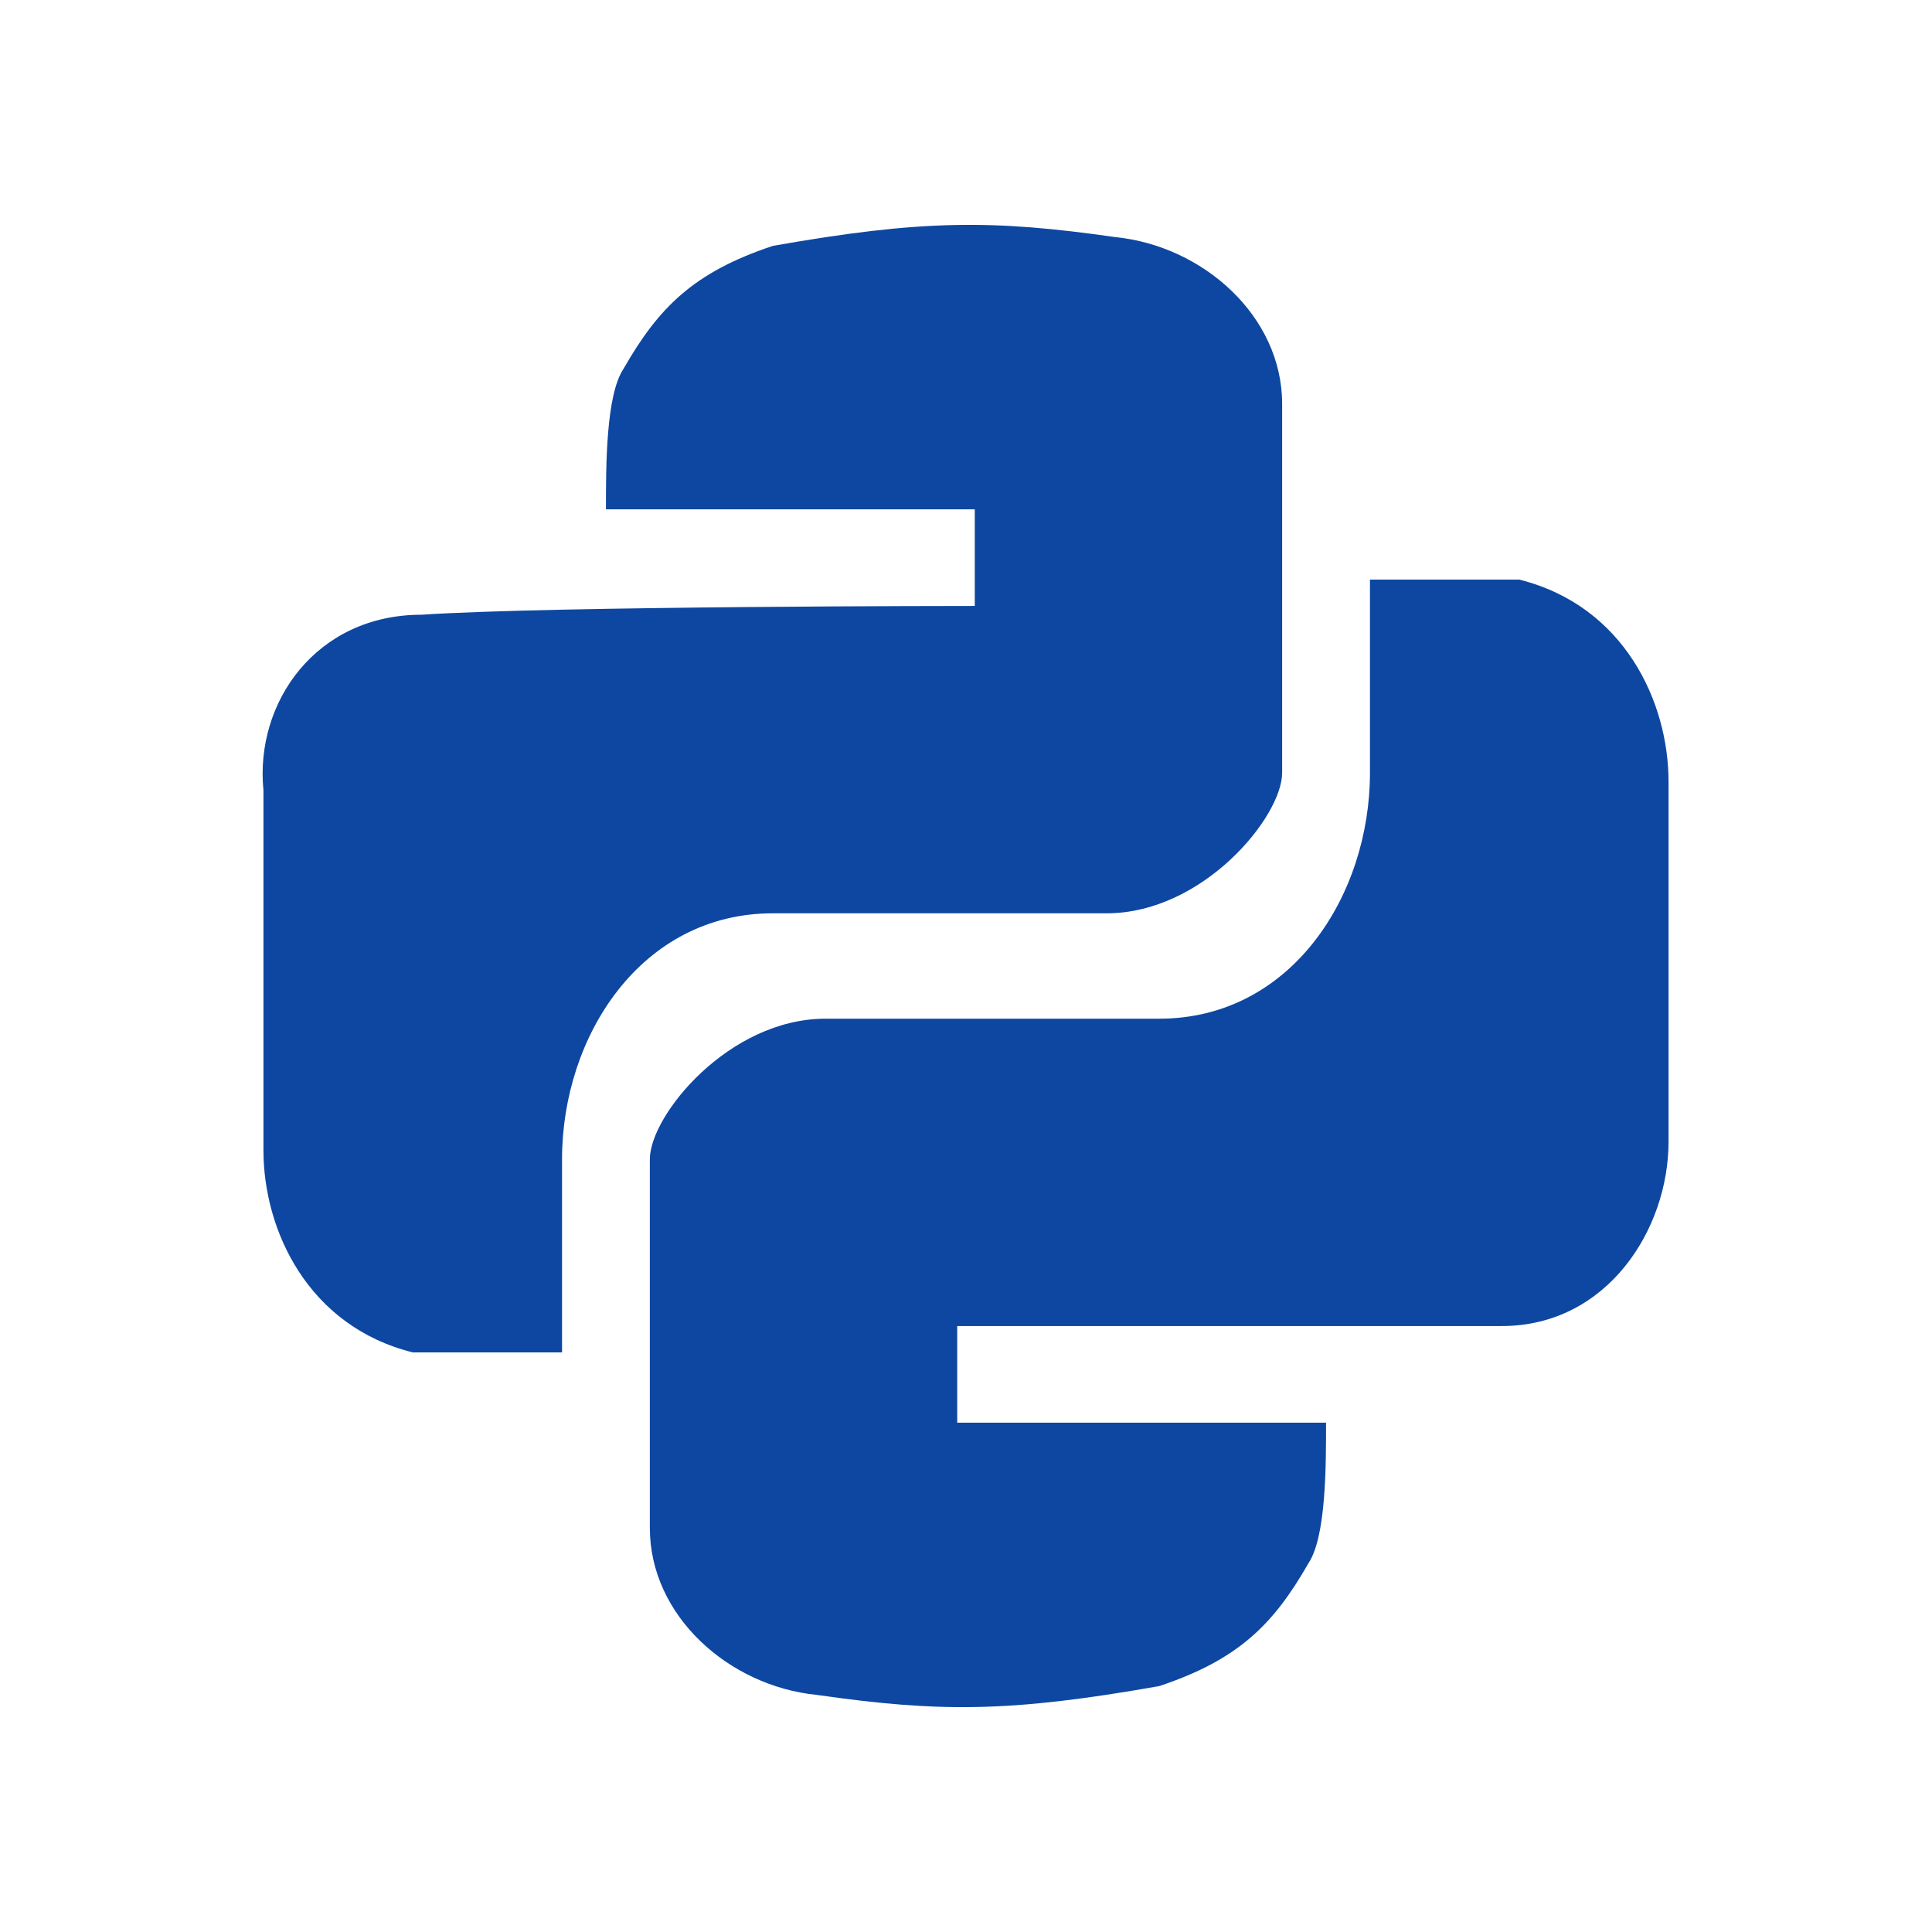
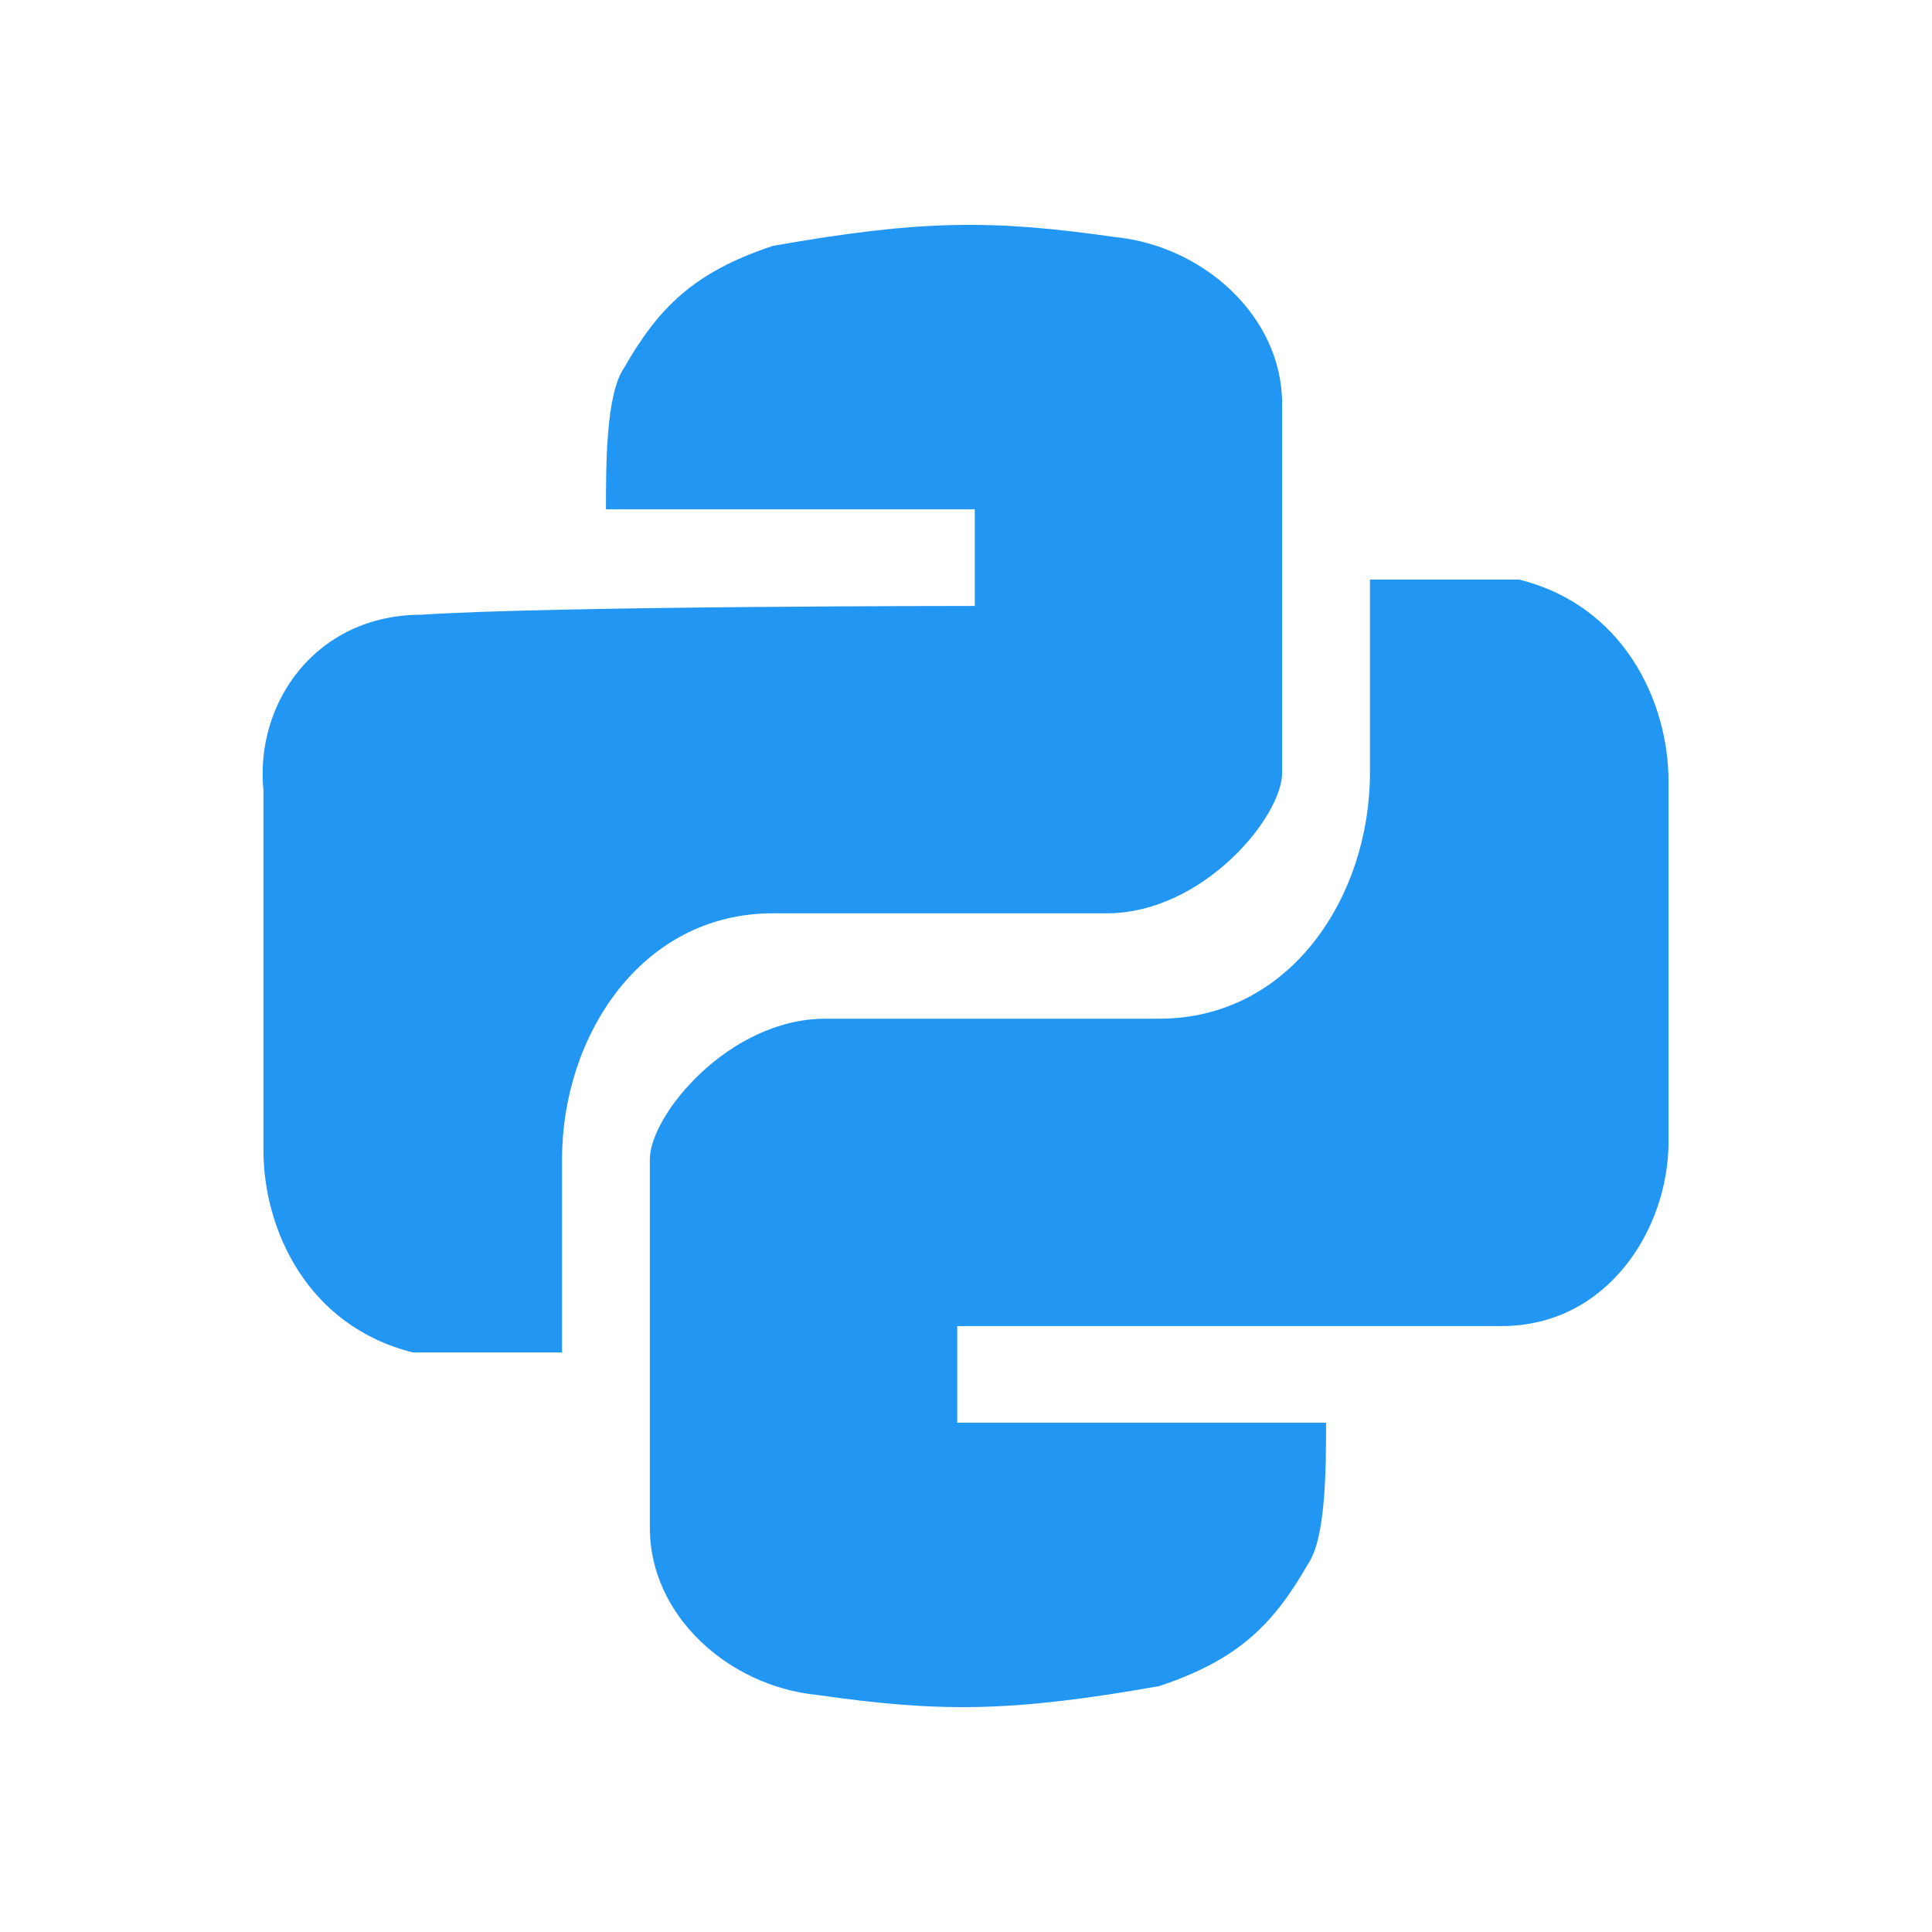
<svg xmlns="http://www.w3.org/2000/svg" version="1.1" id="Layer_1" x="0px" y="0px" viewBox="0 0 22 22" style="enable-background:new 0 0 22 22;" xml:space="preserve">
  <style type="text/css">
- 	.st0{fill:#0D47A1;}
+ 	.st0{fill:#2196F3;}
	.st1{display:none;}
	.st2{display:inline;fill:none;stroke:#9E9E9E;stroke-width:2.000000e-02;stroke-miterlimit:10;}
</style>
  <g id="vJz2Qp.tif_1_">
    <g>
      <g>
        <path class="st0" d="M11.1,6.9c0-0.2,0-1.1,0-1.1c-1.4,0-3.5,0-4.2,0c0-0.5,0-1.3,0.2-1.6c0.4-0.7,0.8-1.1,1.7-1.4     c1.7-0.3,2.5-0.3,3.9-0.1c1,0.1,1.9,0.9,1.9,1.9c0,1.1,0,3,0,4.2c0,0.5-0.9,1.6-2,1.6s-2.5,0-3.8,0c-1.5,0-2.4,1.4-2.4,2.8     c0,0.4,0,2.2,0,2.2c-0.5,0-1.2,0-1.7,0C3.5,15.1,3,14,3,13.1c0-1.3,0-2.7,0-4.1C2.9,8,3.6,7,4.8,7C6.3,6.9,11.1,6.9,11.1,6.9z" />
      </g>
    </g>
  </g>
  <g id="vJz2Qp.tif_2_">
    <g>
      <g>
        <path class="st0" d="M10.9,15.1c0,0.2,0,1.1,0,1.1c1.4,0,3.5,0,4.2,0c0,0.5,0,1.3-0.2,1.6c-0.4,0.7-0.8,1.1-1.7,1.4     c-1.7,0.3-2.5,0.3-3.9,0.1c-1-0.1-1.9-0.9-1.9-1.9c0-1.1,0-3,0-4.2c0-0.5,0.9-1.6,2-1.6s2.5,0,3.8,0c1.5,0,2.4-1.4,2.4-2.8     c0-0.4,0-2.2,0-2.2c0.5,0,1.2,0,1.7,0C18.5,6.9,19,8,19,8.9c0,1.3,0,2.7,0,4.1c0,1-0.7,2.1-1.9,2.1     C15.7,15.1,10.9,15.1,10.9,15.1z" />
      </g>
    </g>
  </g>
  <g class="st1">
    <line class="st2" x1="11" y1="0" x2="11" y2="22" />
    <path class="st2" d="M21.5,11" />
    <path class="st2" d="M0.4,11" />
    <line class="st2" x1="0" y1="22" x2="22" y2="0" />
    <line class="st2" x1="11" y1="0" x2="22" y2="11" />
    <line class="st2" x1="0" y1="11" x2="11" y2="22" />
    <line class="st2" x1="22" y1="11" x2="11" y2="22" />
    <line class="st2" x1="11" y1="0" x2="0" y2="11" />
    <line class="st2" x1="14.3" y1="0" x2="14.3" y2="22" />
    <line class="st2" x1="7.7" y1="0" x2="7.7" y2="22" />
    <line class="st2" x1="3.3" y1="0" x2="3.3" y2="22" />
    <line class="st2" x1="18.7" y1="0" x2="18.7" y2="22" />
    <line class="st2" x1="22" y1="11" x2="0" y2="11" />
    <line class="st2" x1="22" y1="14.3" x2="0" y2="14.3" />
    <line class="st2" x1="22" y1="7.7" x2="0" y2="7.7" />
    <line class="st2" x1="22" y1="3.3" x2="0" y2="3.3" />
    <line class="st2" x1="22" y1="18.7" x2="0" y2="18.7" />
    <line class="st2" x1="2.2" y1="0" x2="2.2" y2="22" />
    <line class="st2" x1="19.8" y1="0" x2="19.8" y2="22" />
    <line class="st2" x1="0" y1="19.8" x2="22" y2="19.8" />
    <line class="st2" x1="0" y1="2.2" x2="22" y2="2.2" />
    <line class="st2" x1="17.6" y1="0" x2="17.6" y2="22" />
    <line class="st2" x1="11" y1="1.6" x2="20.3" y2="11" />
    <line class="st2" x1="1.6" y1="11" x2="11" y2="20.3" />
    <line class="st2" x1="20.3" y1="11" x2="11" y2="20.3" />
    <line class="st2" x1="11" y1="1.6" x2="1.6" y2="11" />
    <line class="st2" x1="0" y1="0" x2="22" y2="22" />
    <line class="st2" x1="6.6" y1="0" x2="6.6" y2="22" />
    <line class="st2" x1="15.4" y1="0" x2="15.4" y2="22" />
    <line class="st2" x1="0" y1="15.4" x2="22" y2="15.4" />
    <line class="st2" x1="0" y1="6.6" x2="22" y2="6.6" />
    <line class="st2" x1="20.9" y1="22" x2="0" y2="1.1" />
    <line class="st2" x1="1.1" y1="0" x2="22" y2="20.9" />
    <path class="st2" d="M22,22" />
    <path class="st2" d="M0,0" />
    <line class="st2" x1="20.9" y1="22" x2="0" y2="1.1" />
    <line class="st2" x1="1.1" y1="0" x2="22" y2="20.9" />
    <line class="st2" x1="0" y1="20.9" x2="20.9" y2="0" />
    <line class="st2" x1="22" y1="1.1" x2="1.1" y2="22" />
    <line class="st2" x1="4.4" y1="0" x2="4.4" y2="22" />
    <line class="st2" x1="22" y1="17.6" x2="0" y2="17.6" />
    <line class="st2" x1="22" y1="4.4" x2="0" y2="4.4" />
-     <rect x="7.9" y="7.9" transform="matrix(0.7071 -0.7071 0.7071 0.7071 -4.5576 10.9998)" class="st2" width="6.2" height="6.2" />
+     <rect x="7.9" y="7.9" transform="matrix(0.7071 -0.7071 0.7071 0.7071 -4.5566 10.999)" class="st2" width="6.2" height="6.2" />
    <line class="st2" x1="0" y1="16.5" x2="22" y2="16.5" />
    <line class="st2" x1="16.5" y1="22" x2="16.5" y2="0" />
    <line class="st2" x1="5.5" y1="22" x2="5.5" y2="0" />
    <line class="st2" x1="22" y1="5.5" x2="0" y2="5.5" />
    <line class="st2" x1="12.1" y1="0" x2="12.1" y2="22" />
    <line class="st2" x1="13.2" y1="0" x2="13.2" y2="22" />
    <line class="st2" x1="8.8" y1="22" x2="8.8" y2="0" />
    <line class="st2" x1="9.9" y1="22" x2="9.9" y2="0" />
    <line class="st2" x1="0" y1="7.7" x2="22" y2="7.7" />
    <line class="st2" x1="0" y1="14.3" x2="22" y2="14.3" />
    <line class="st2" x1="0" y1="9.9" x2="22" y2="9.9" />
    <line class="st2" x1="0" y1="8.8" x2="22" y2="8.8" />
    <line class="st2" x1="22" y1="13.2" x2="0" y2="13.2" />
    <line class="st2" x1="22" y1="12.1" x2="0" y2="12.1" />
    <line class="st2" x1="1.1" y1="0" x2="1.1" y2="22" />
    <line class="st2" x1="20.9" y1="0" x2="20.9" y2="22" />
    <line class="st2" x1="0" y1="1.1" x2="22" y2="1.1" />
    <line class="st2" x1="0" y1="20.9" x2="22" y2="20.9" />
  </g>
</svg>
